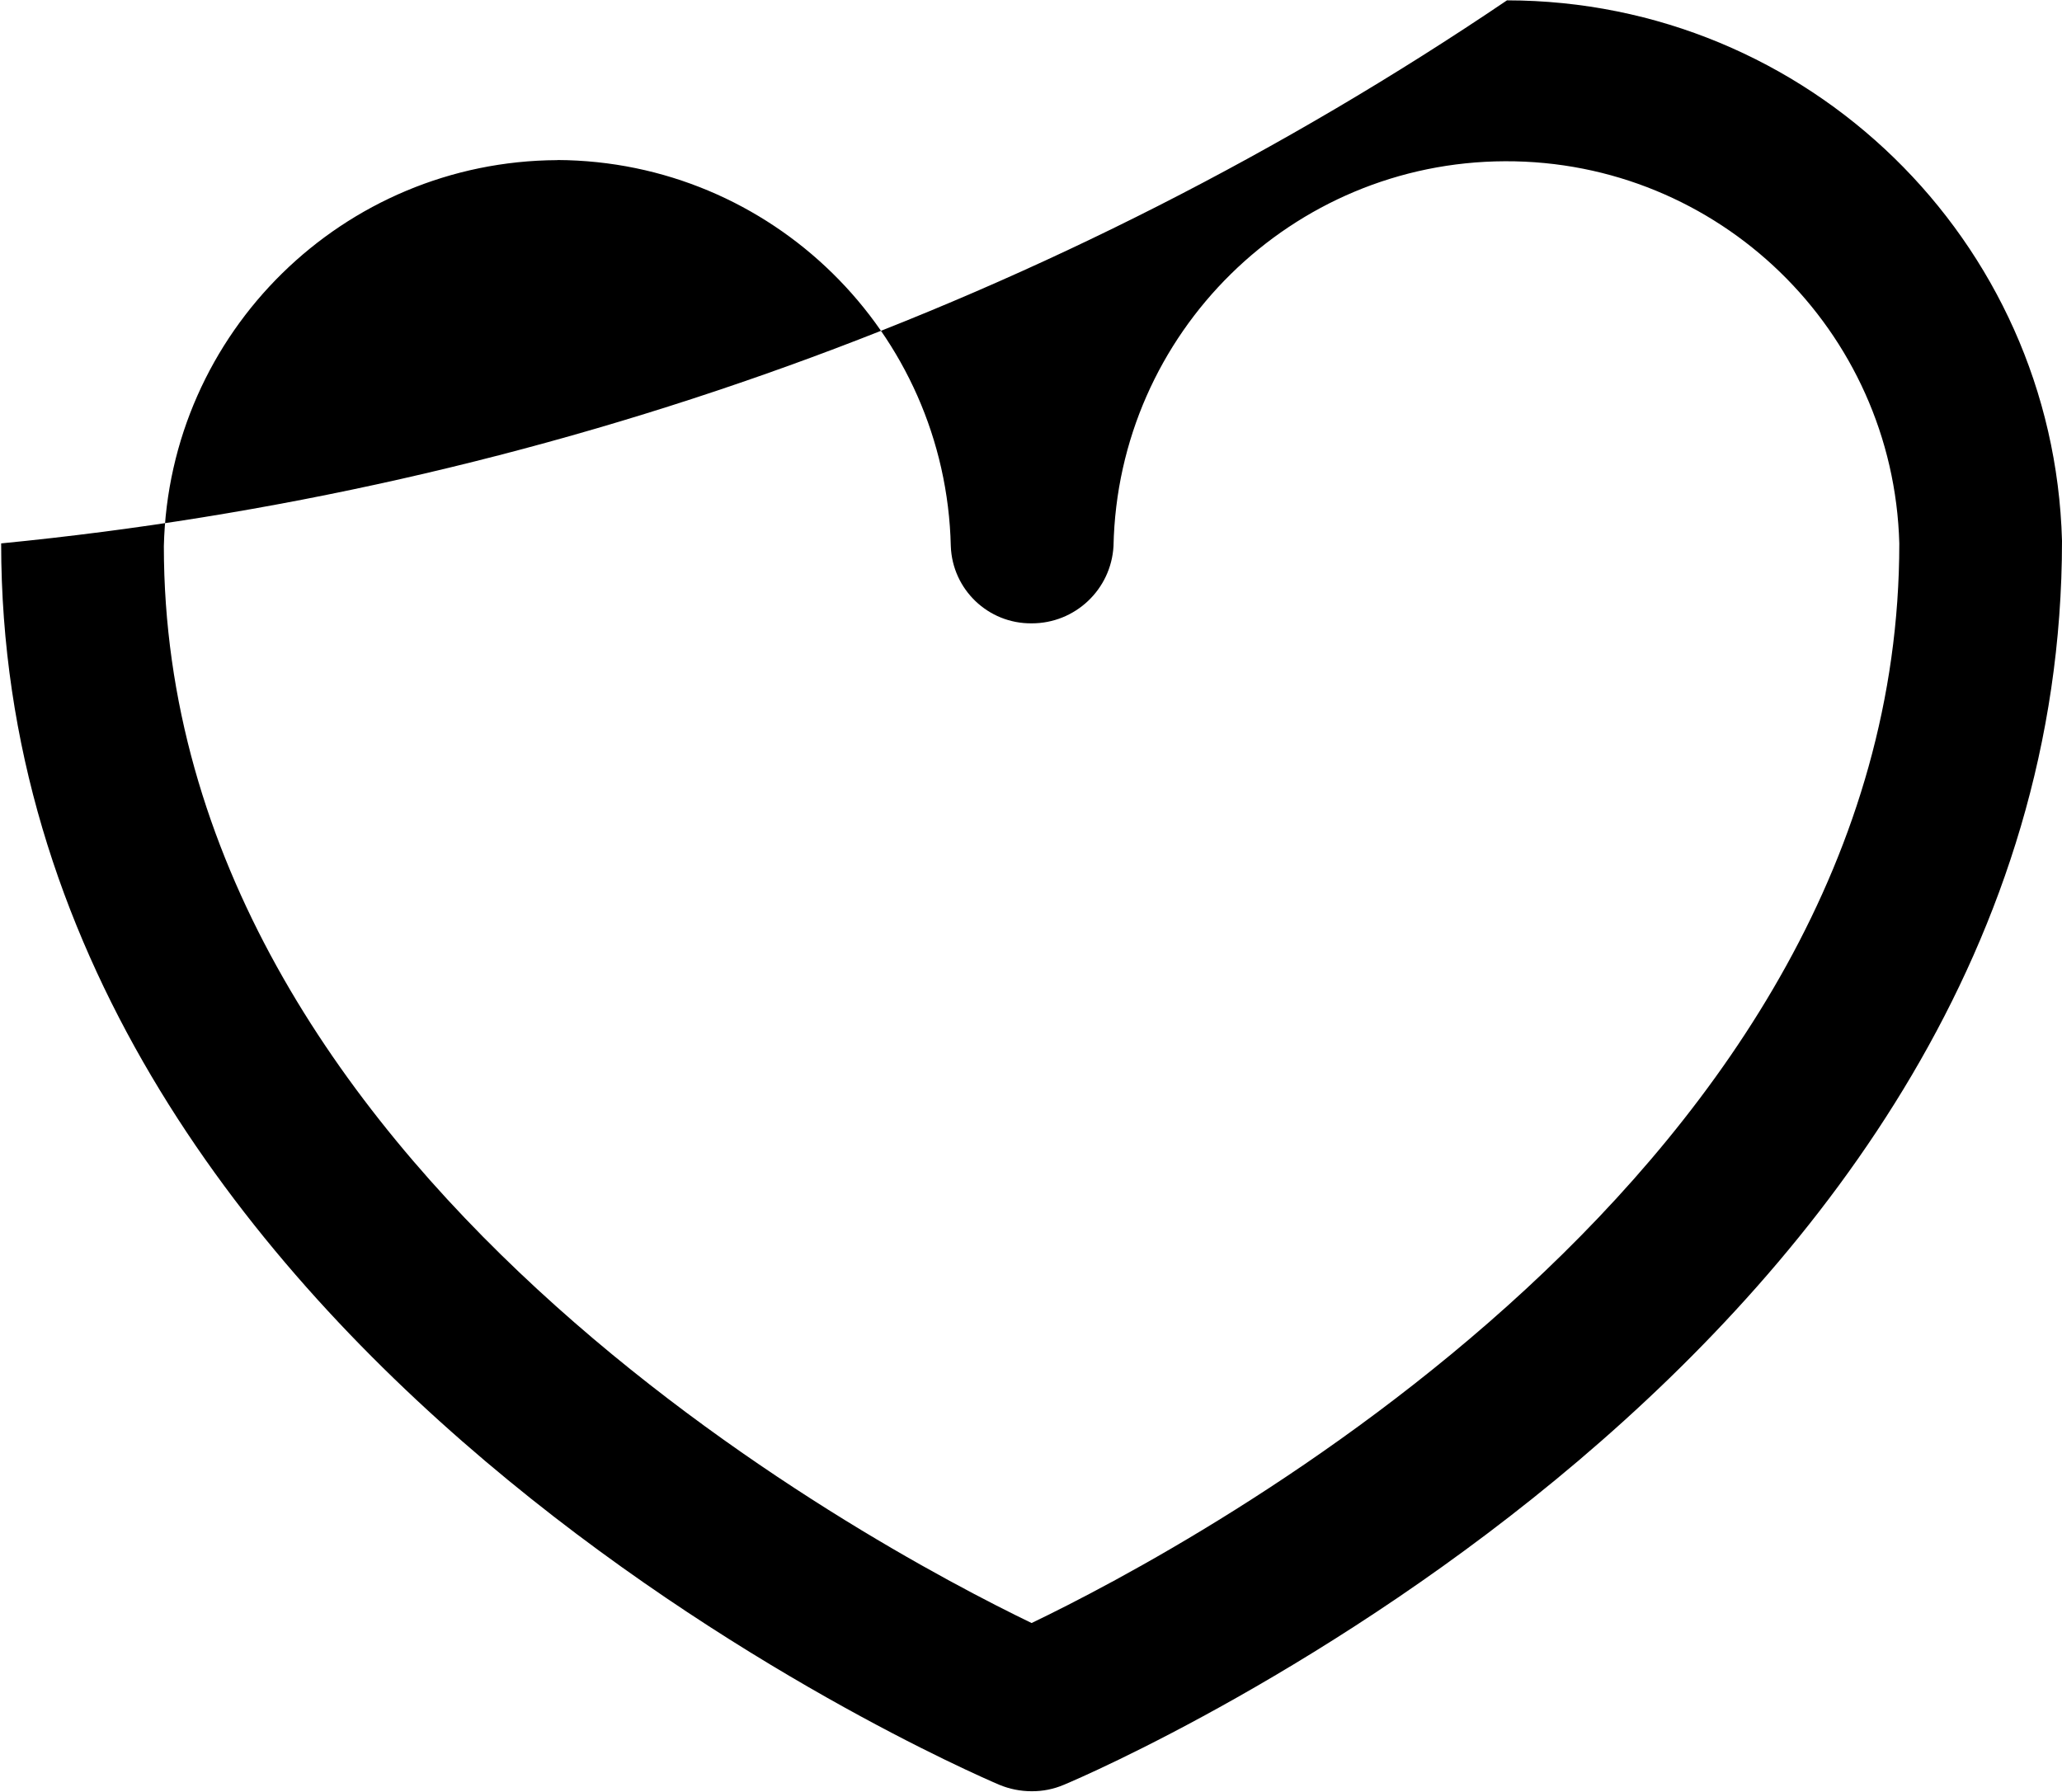
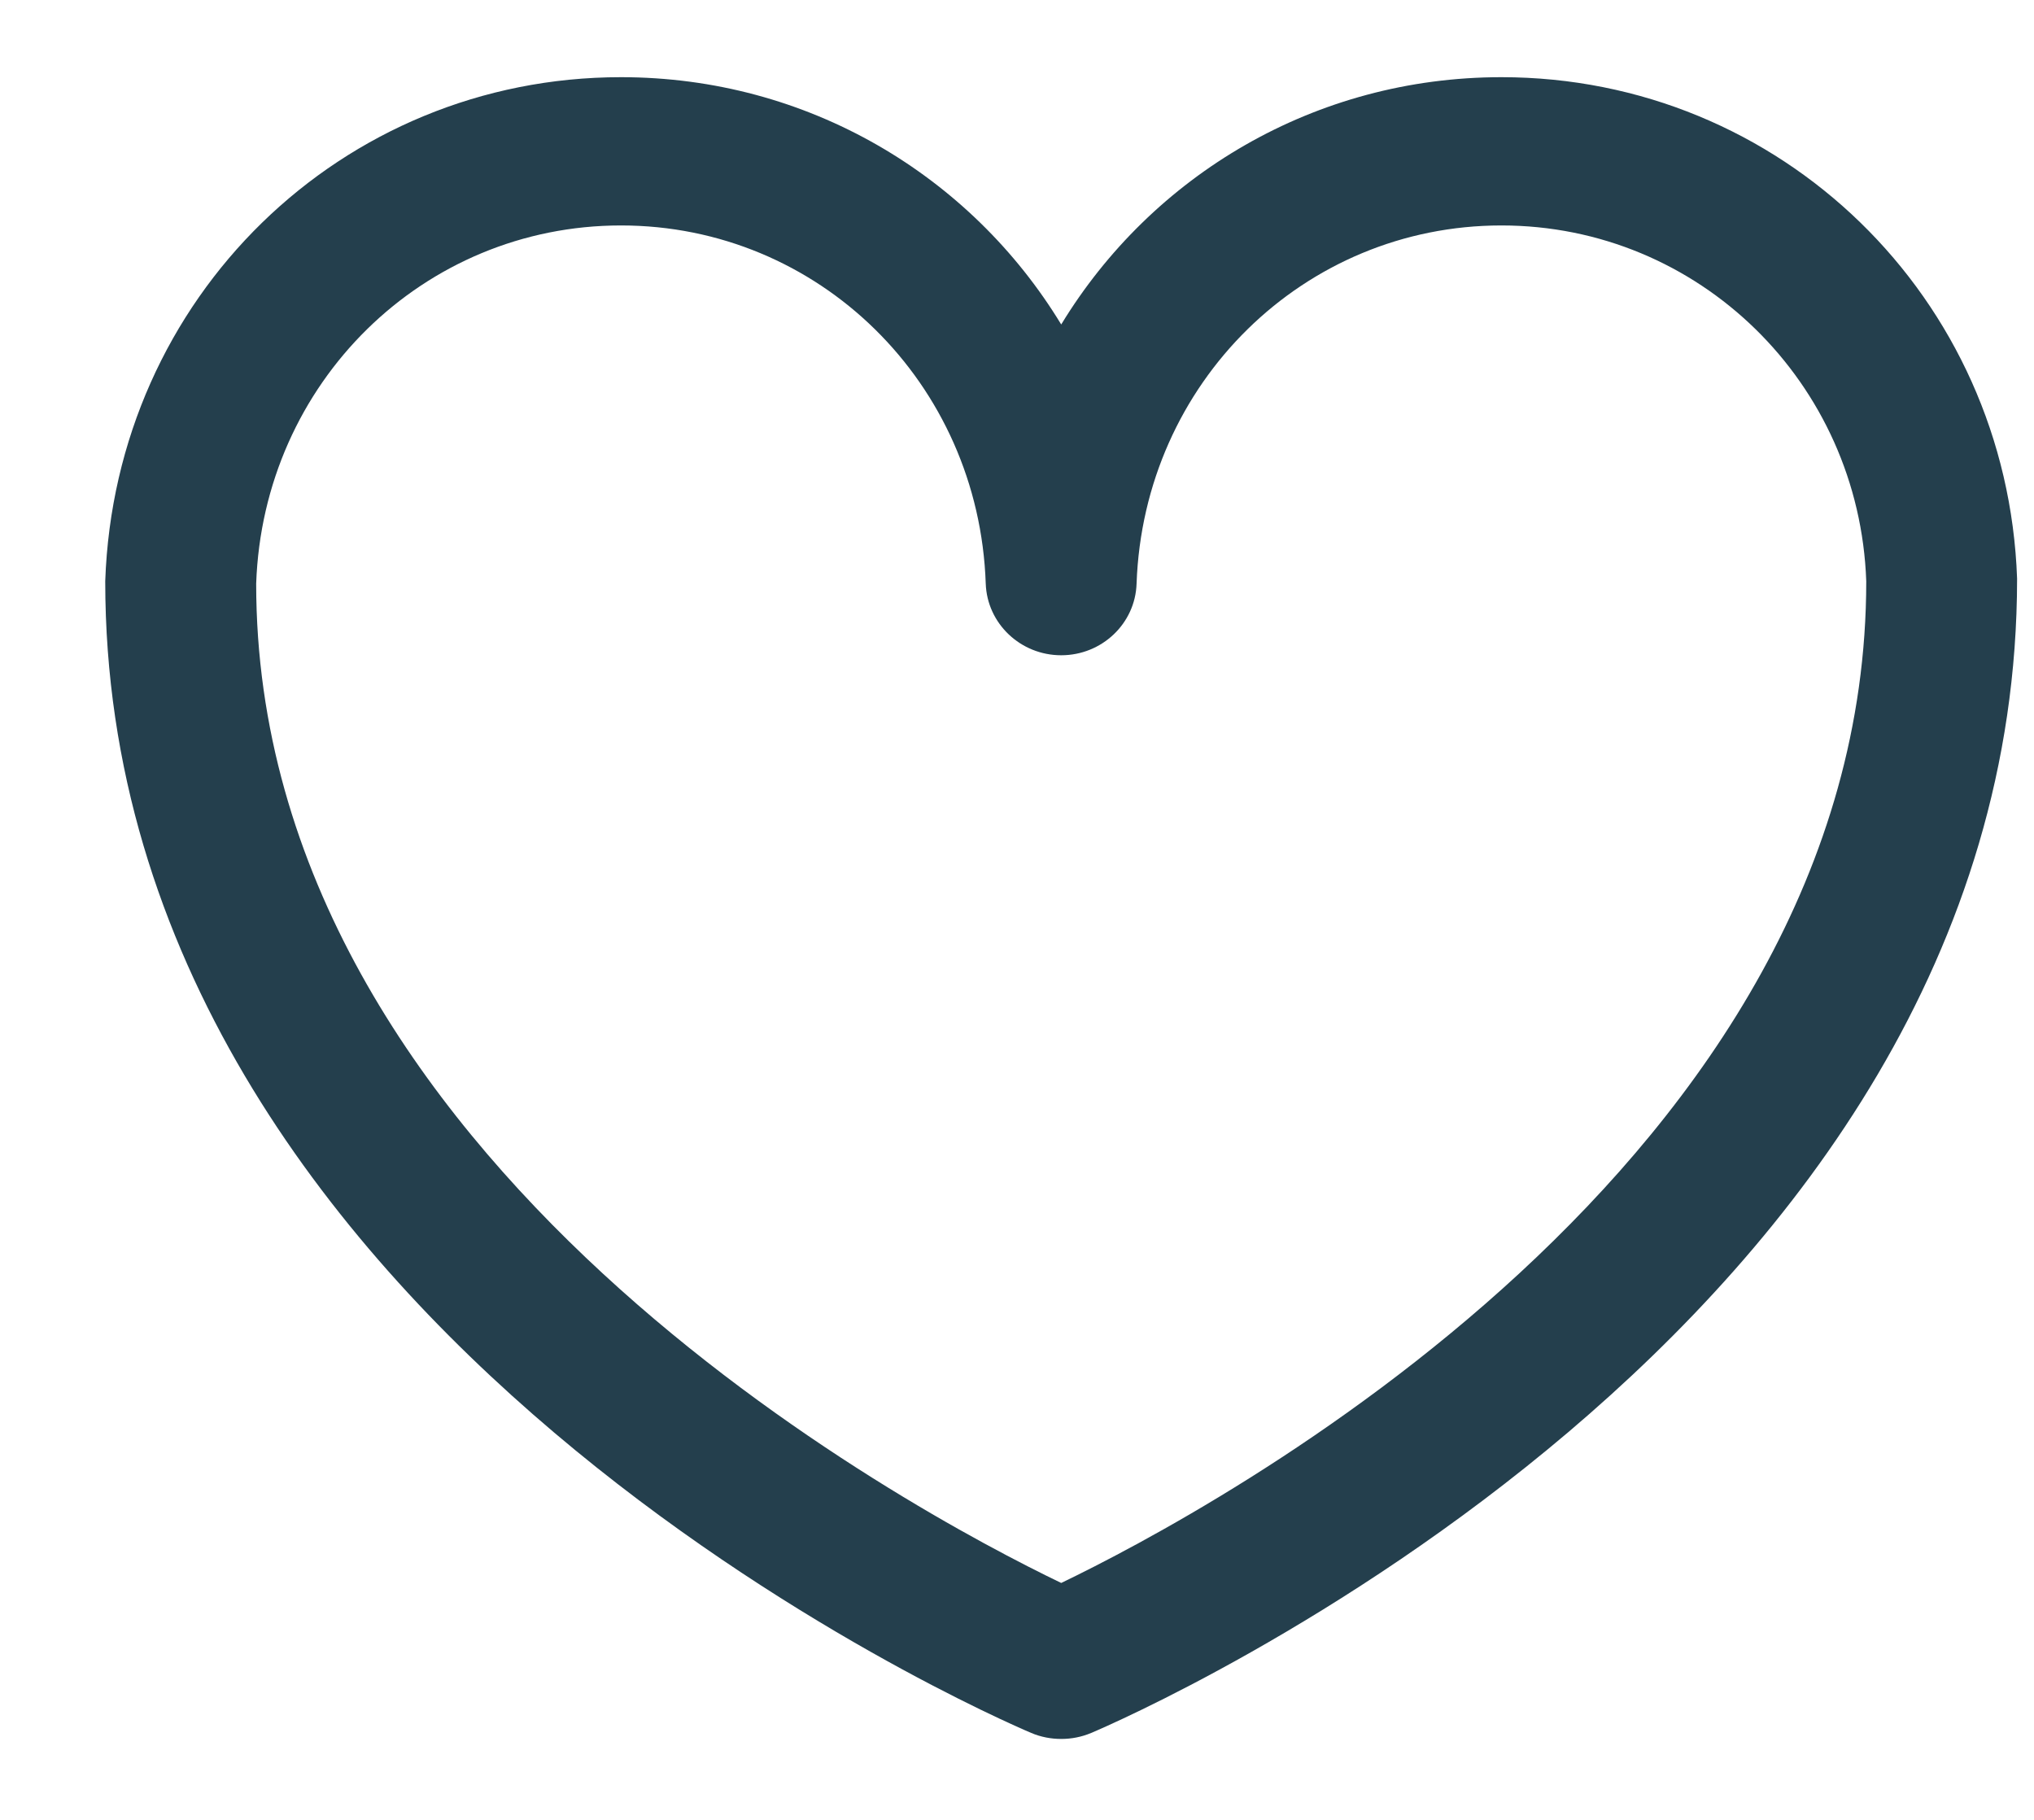
- <svg xmlns="http://www.w3.org/2000/svg" width="17.87" height="15.531" viewBox="0 0 17.87 15.531">
-   <path d="M1648.91,86.245a0.731,0.731,0,0,1-.28-0.056c-0.35-.15-8.65-3.749-8.65-10.76a28.181,28.181,0,0,0,13.05-4.707,4.817,4.817,0,0,1,4.81,4.684c0,7.034-8.29,10.634-8.65,10.783A0.7,0.7,0,0,1,1648.91,86.245Zm-4.11-14.138a3.427,3.427,0,0,0-3.41,3.346c0,5.407,6.13,8.662,7.52,9.334,1.4-.672,7.52-3.93,7.52-9.358a3.406,3.406,0,0,0-6.81.024,0.709,0.709,0,0,1-.71.669h0a0.694,0.694,0,0,1-.7-0.669A3.427,3.427,0,0,0,1644.8,72.106Z" transform="translate(-1639.97 -70.719)" />
+ <svg xmlns="http://www.w3.org/2000/svg" width="19px" height="17px">
+   <path fill-rule="evenodd" fill="rgb(36, 63, 77)" d="M9.913,16.244 C9.818,16.244 9.722,16.226 9.633,16.188 C9.280,16.039 0.983,12.439 0.983,5.429 C1.074,2.779 3.190,0.721 5.801,0.721 C7.544,0.721 9.067,1.639 9.913,3.031 C10.760,1.639 12.282,0.721 14.025,0.721 C16.634,0.721 18.750,2.779 18.842,5.405 C18.842,12.439 10.545,16.039 10.193,16.188 C10.103,16.226 10.008,16.244 9.913,16.244 ZM5.801,2.106 C3.954,2.106 2.458,3.576 2.393,5.452 C2.393,10.860 8.518,14.115 9.913,14.787 C11.308,14.115 17.433,10.857 17.433,5.429 C17.368,3.576 15.870,2.106 14.025,2.106 C12.180,2.106 10.683,3.576 10.617,5.452 C10.605,5.825 10.293,6.121 9.913,6.121 L9.913,6.121 C9.533,6.121 9.221,5.825 9.208,5.452 C9.144,3.576 7.647,2.106 5.801,2.106 Z" />
</svg>
